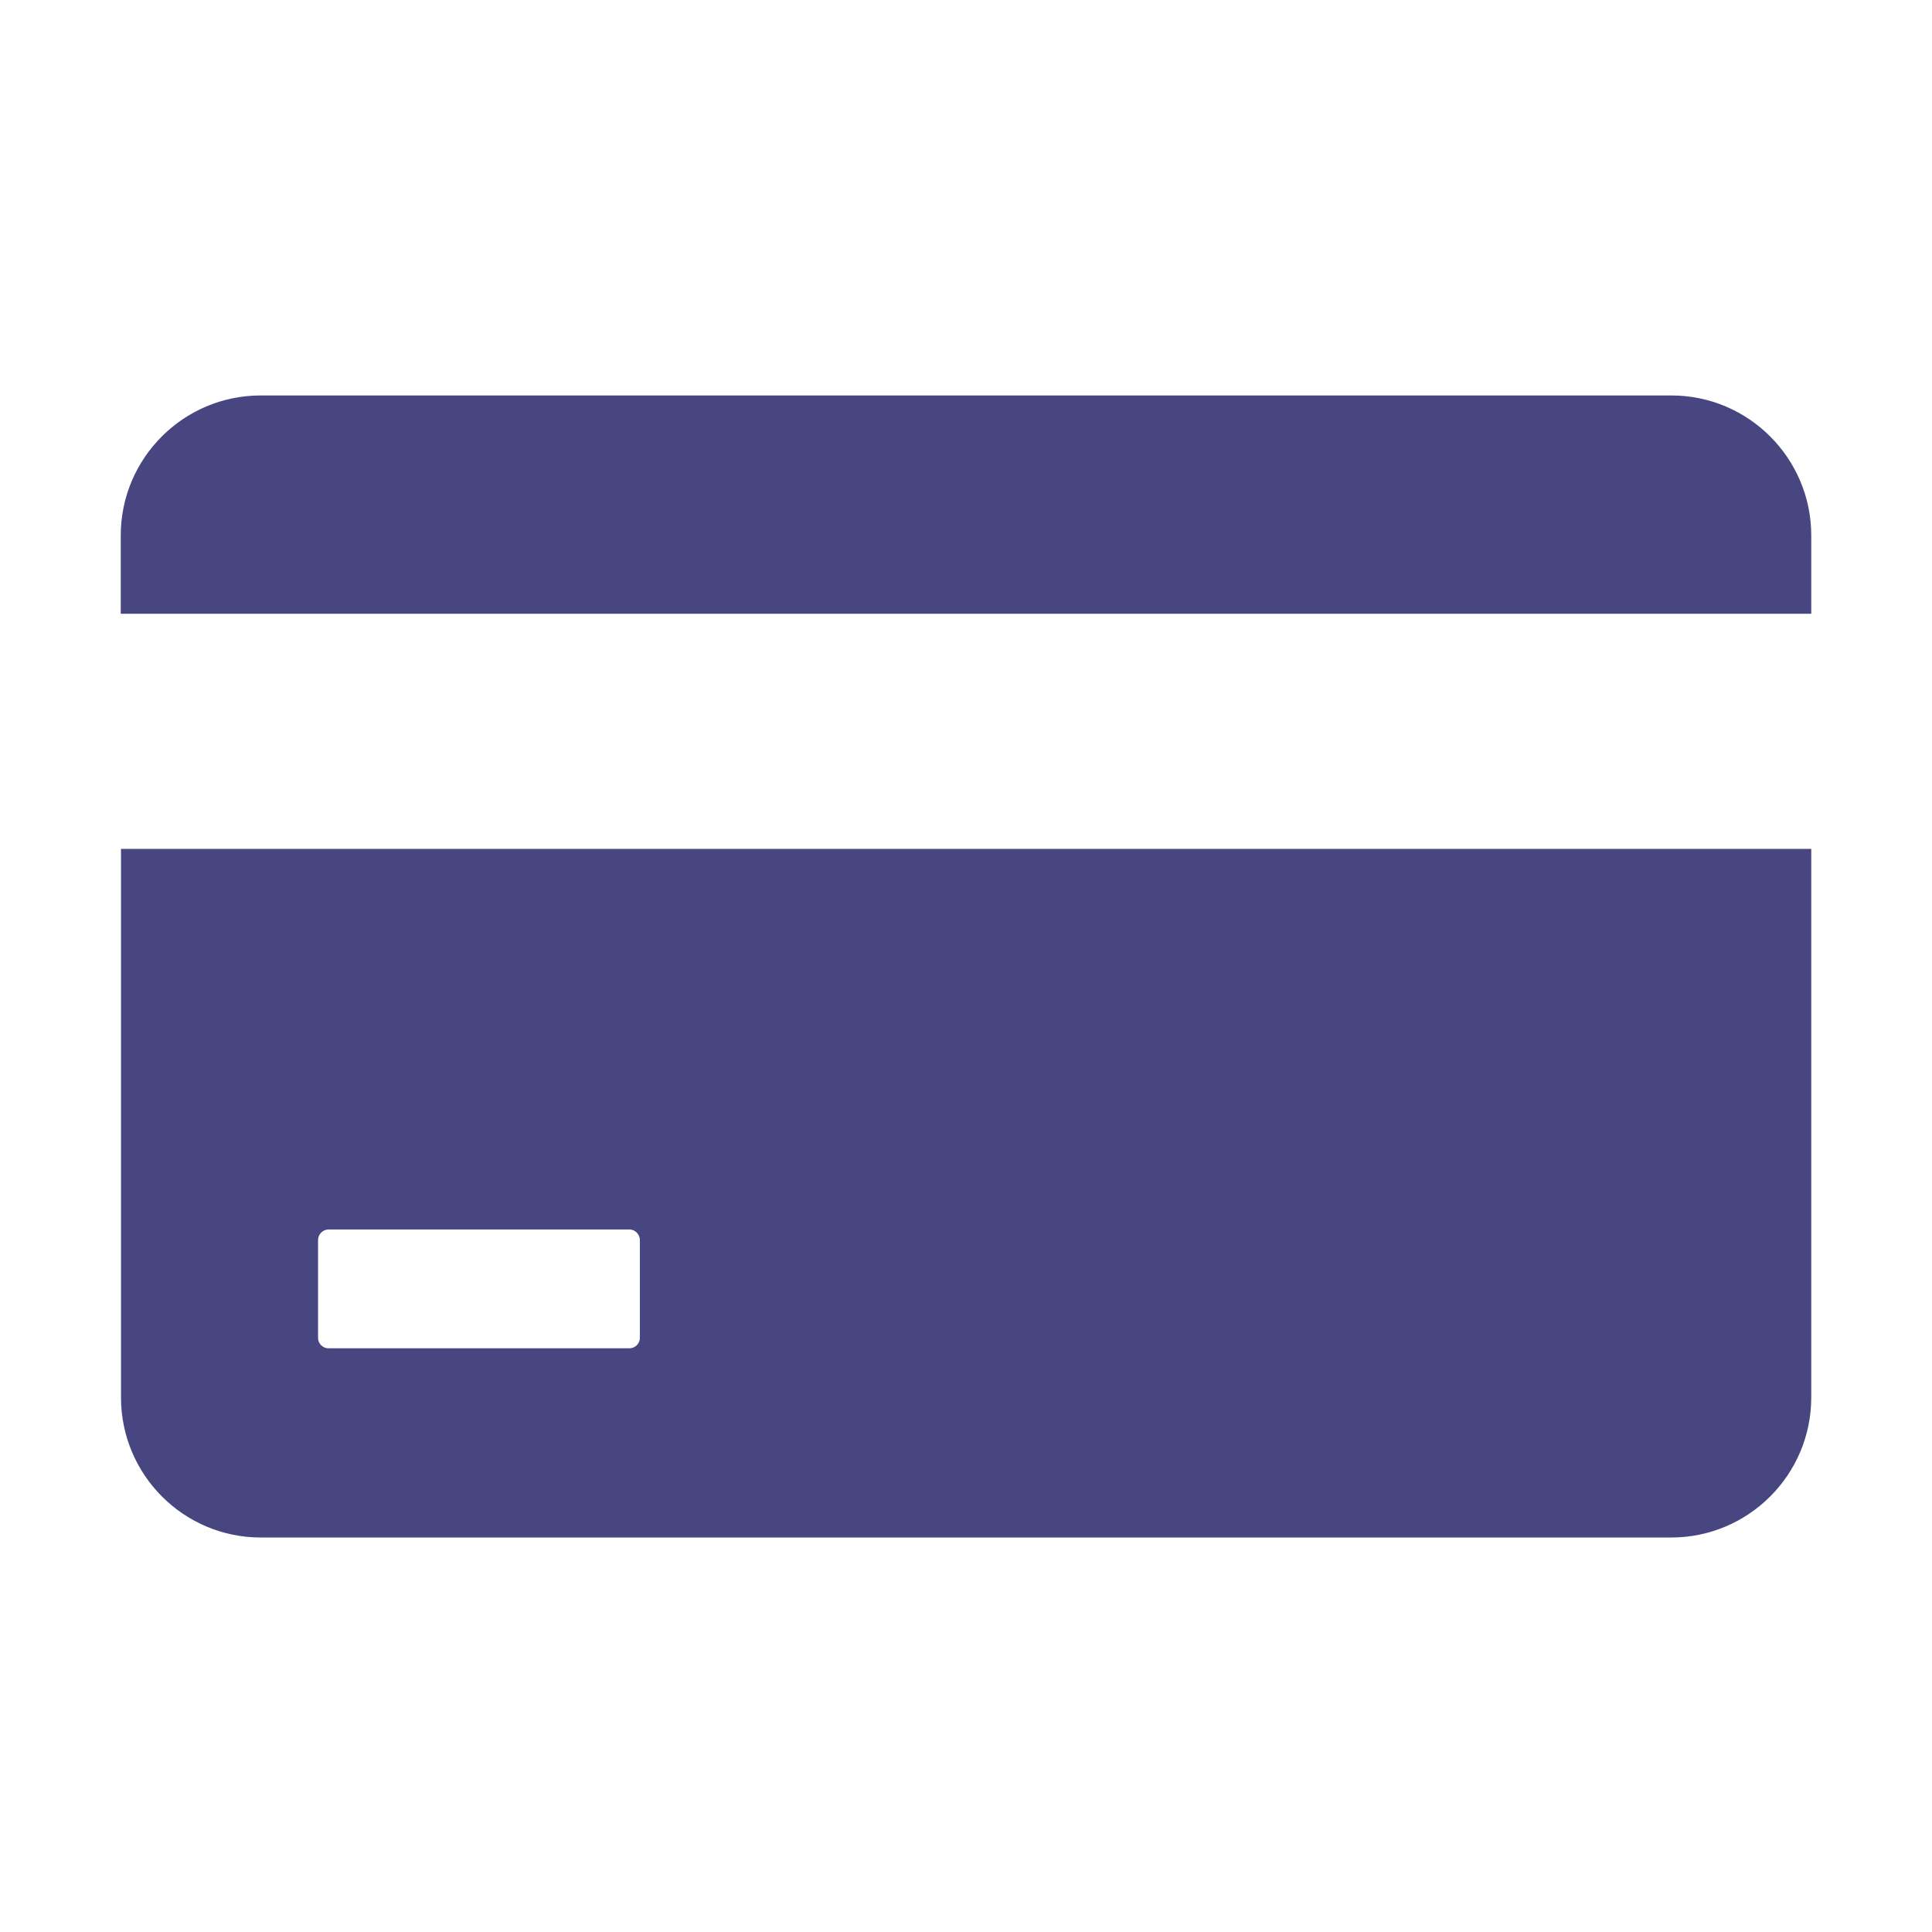
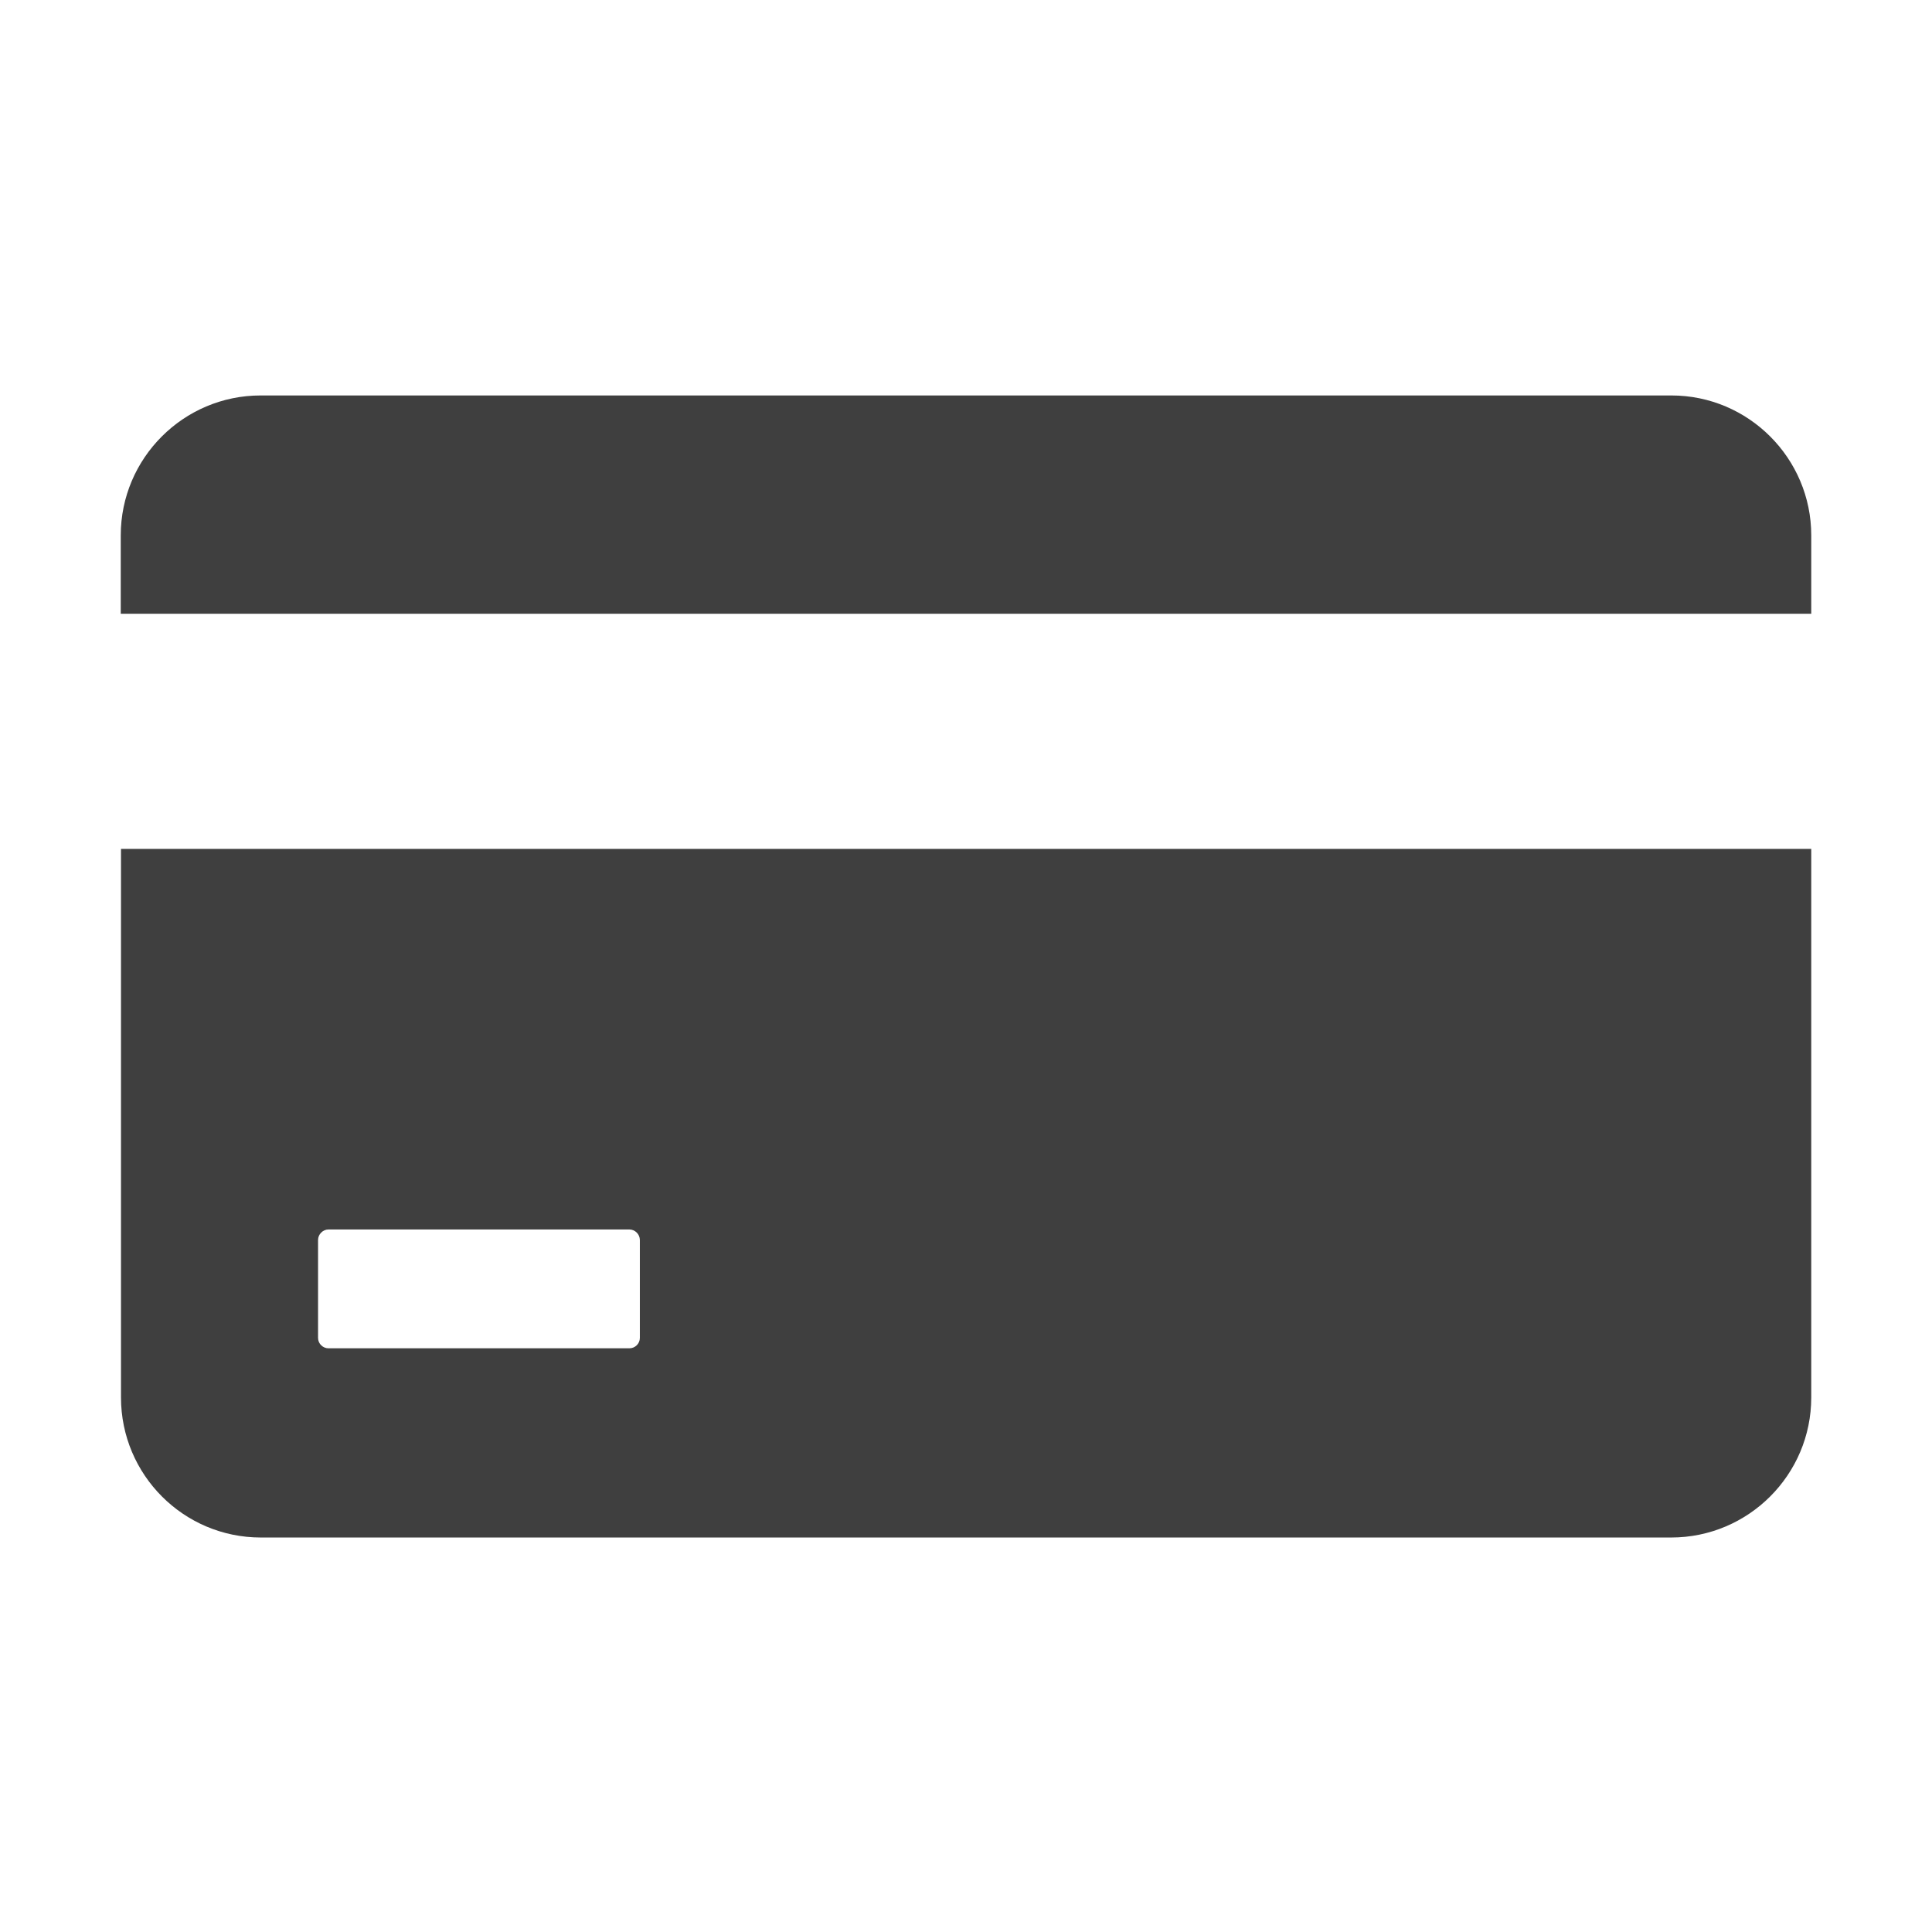
<svg xmlns="http://www.w3.org/2000/svg" width="16" height="16" viewBox="0 0 16 16" fill="none">
-   <path d="M15 4.434C15 3.795 14.48 3.275 13.842 3.275H2.158C1.52 3.275 1 3.795 1 4.434V5.083H15V4.434ZM1.002 7.03V11.573C1.002 12.213 1.52 12.733 2.16 12.733H13.84C14.48 12.733 15 12.213 15 11.573V7.03H1.002ZM5.299 11.08C5.299 11.128 5.259 11.166 5.213 11.166H2.72C2.674 11.166 2.634 11.128 2.634 11.08V10.269C2.634 10.222 2.674 10.182 2.72 10.182H5.213C5.259 10.182 5.299 10.222 5.299 10.269V11.08Z" fill="#474680" />
+   <path d="M15 4.434C15 3.795 14.48 3.275 13.842 3.275H2.158C1.52 3.275 1 3.795 1 4.434V5.083H15V4.434ZM1.002 7.03V11.573C1.002 12.213 1.52 12.733 2.16 12.733H13.84C14.48 12.733 15 12.213 15 11.573V7.03H1.002ZM5.299 11.08C5.299 11.128 5.259 11.166 5.213 11.166H2.72C2.674 11.166 2.634 11.128 2.634 11.08V10.269C2.634 10.222 2.674 10.182 2.72 10.182H5.213C5.259 10.182 5.299 10.222 5.299 10.269V11.08Z" fill="#3F3F3F" />
</svg>
